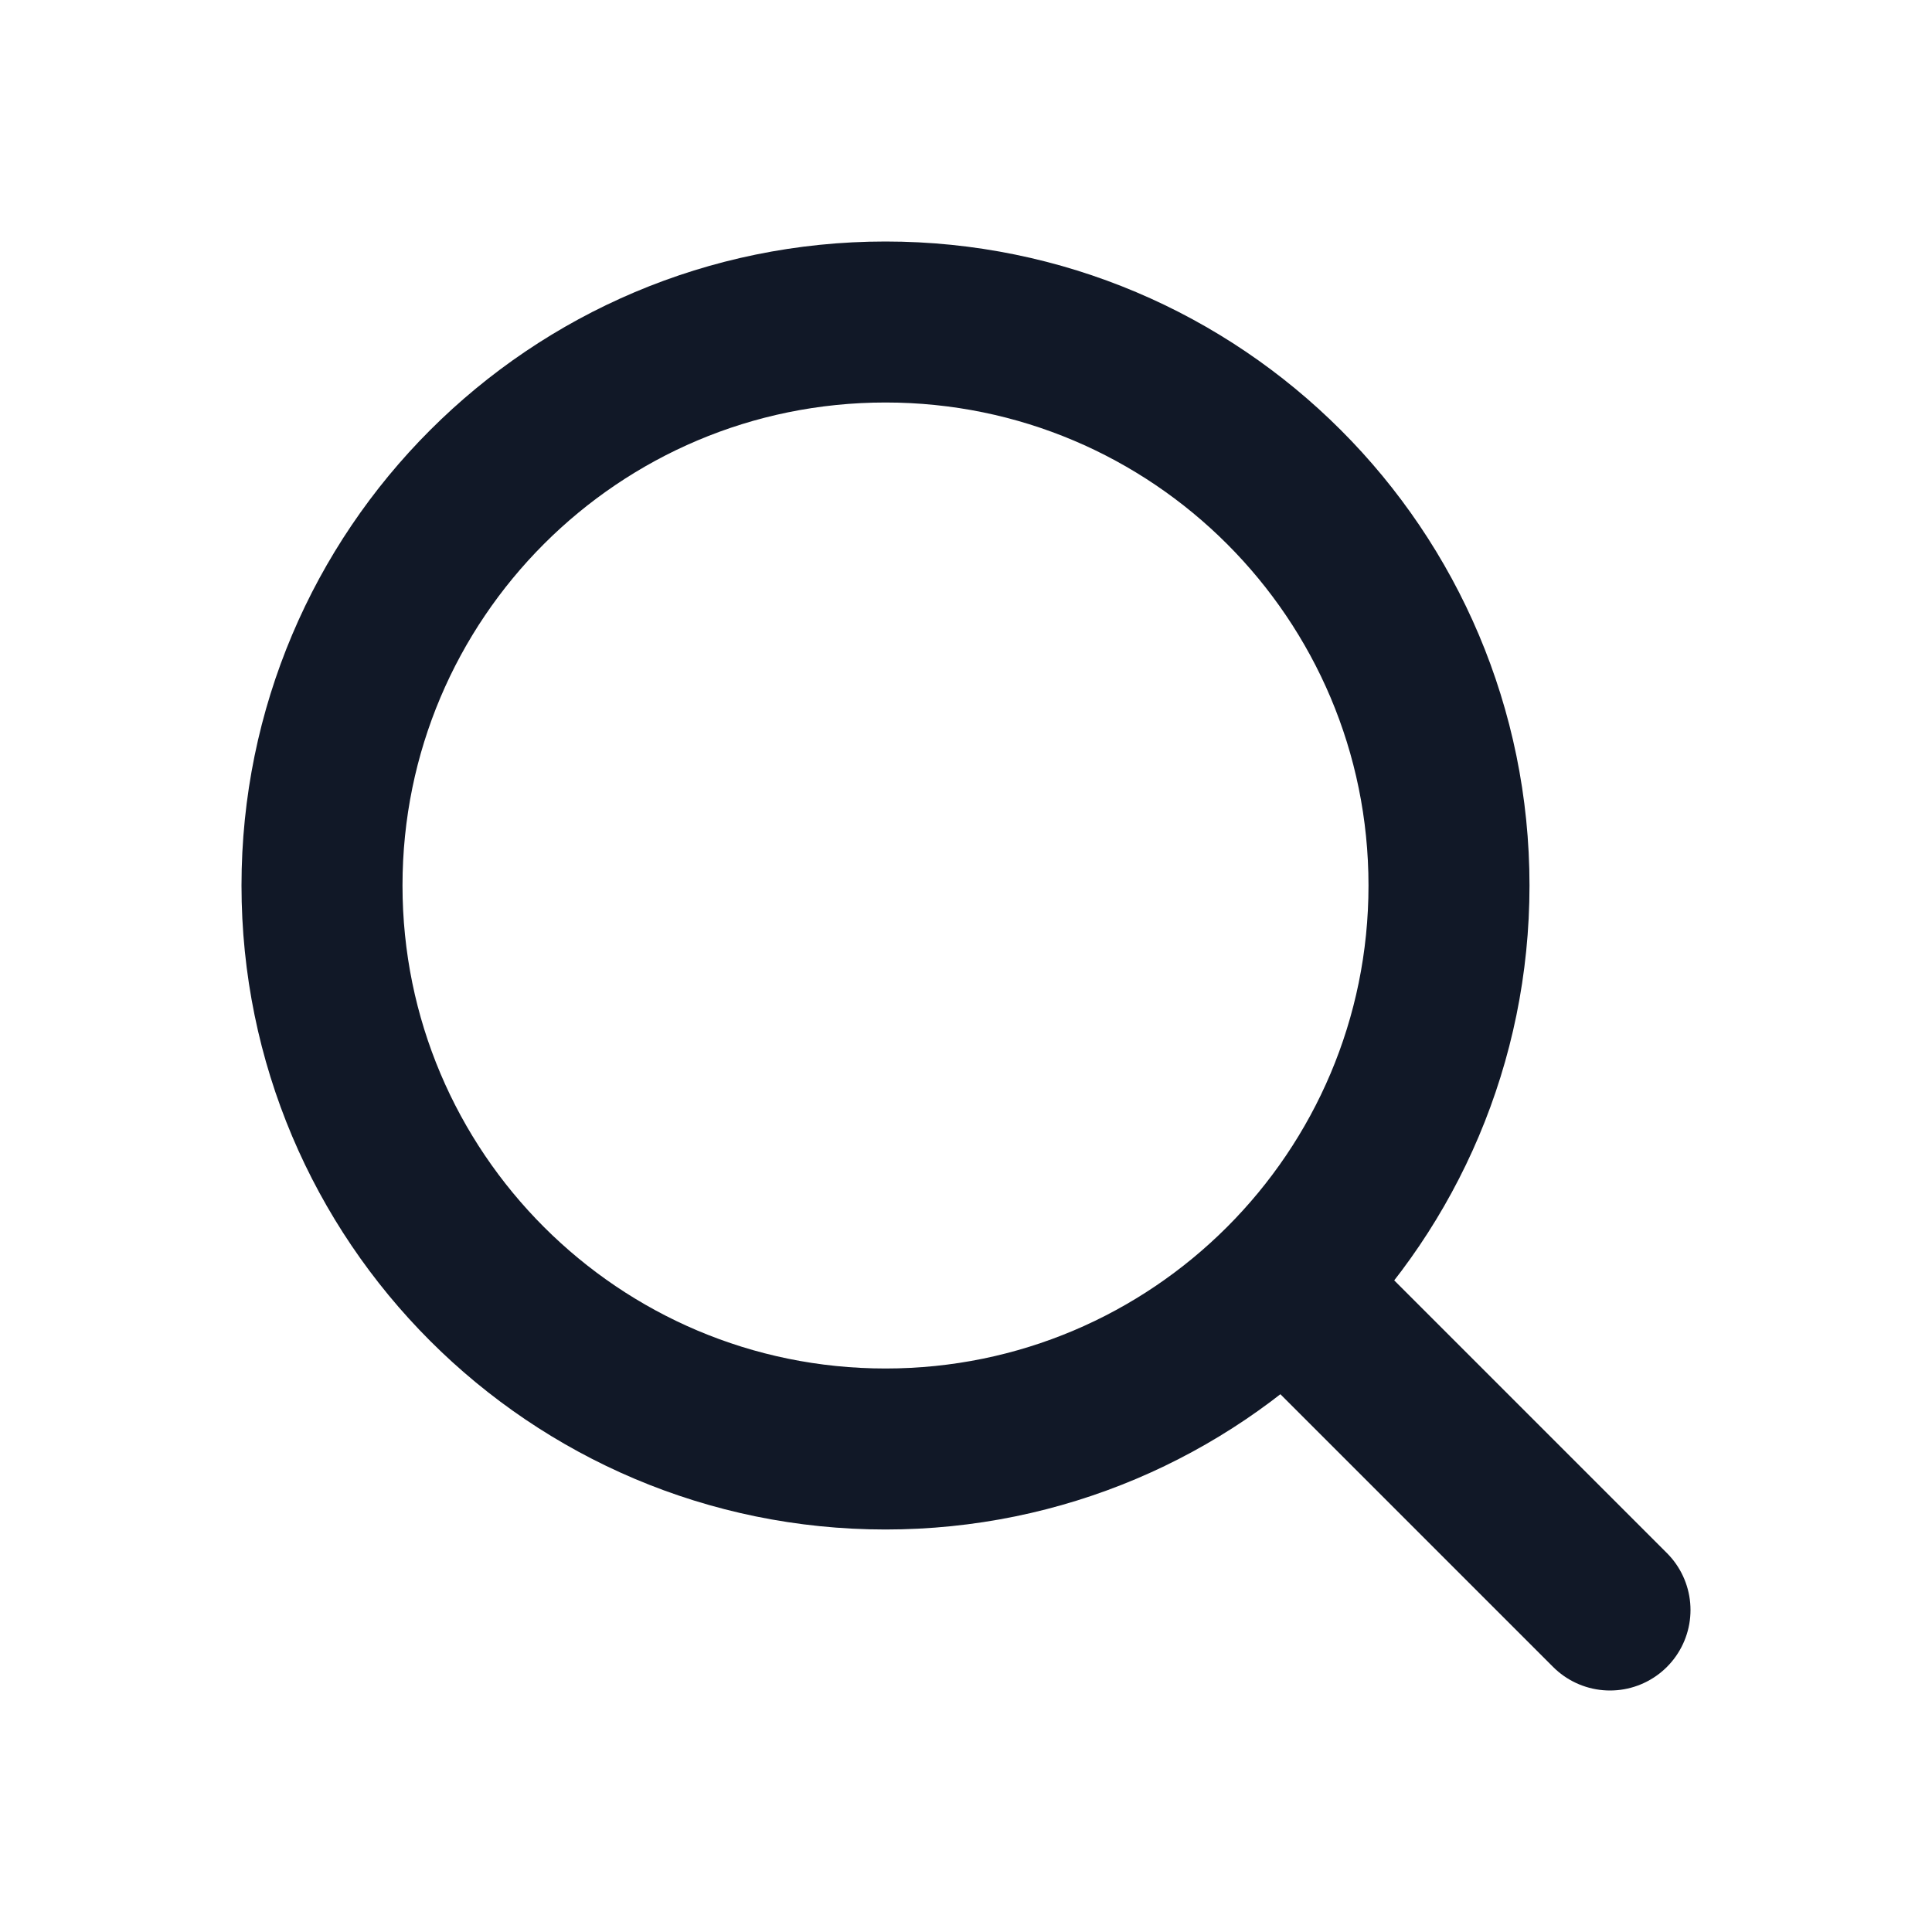
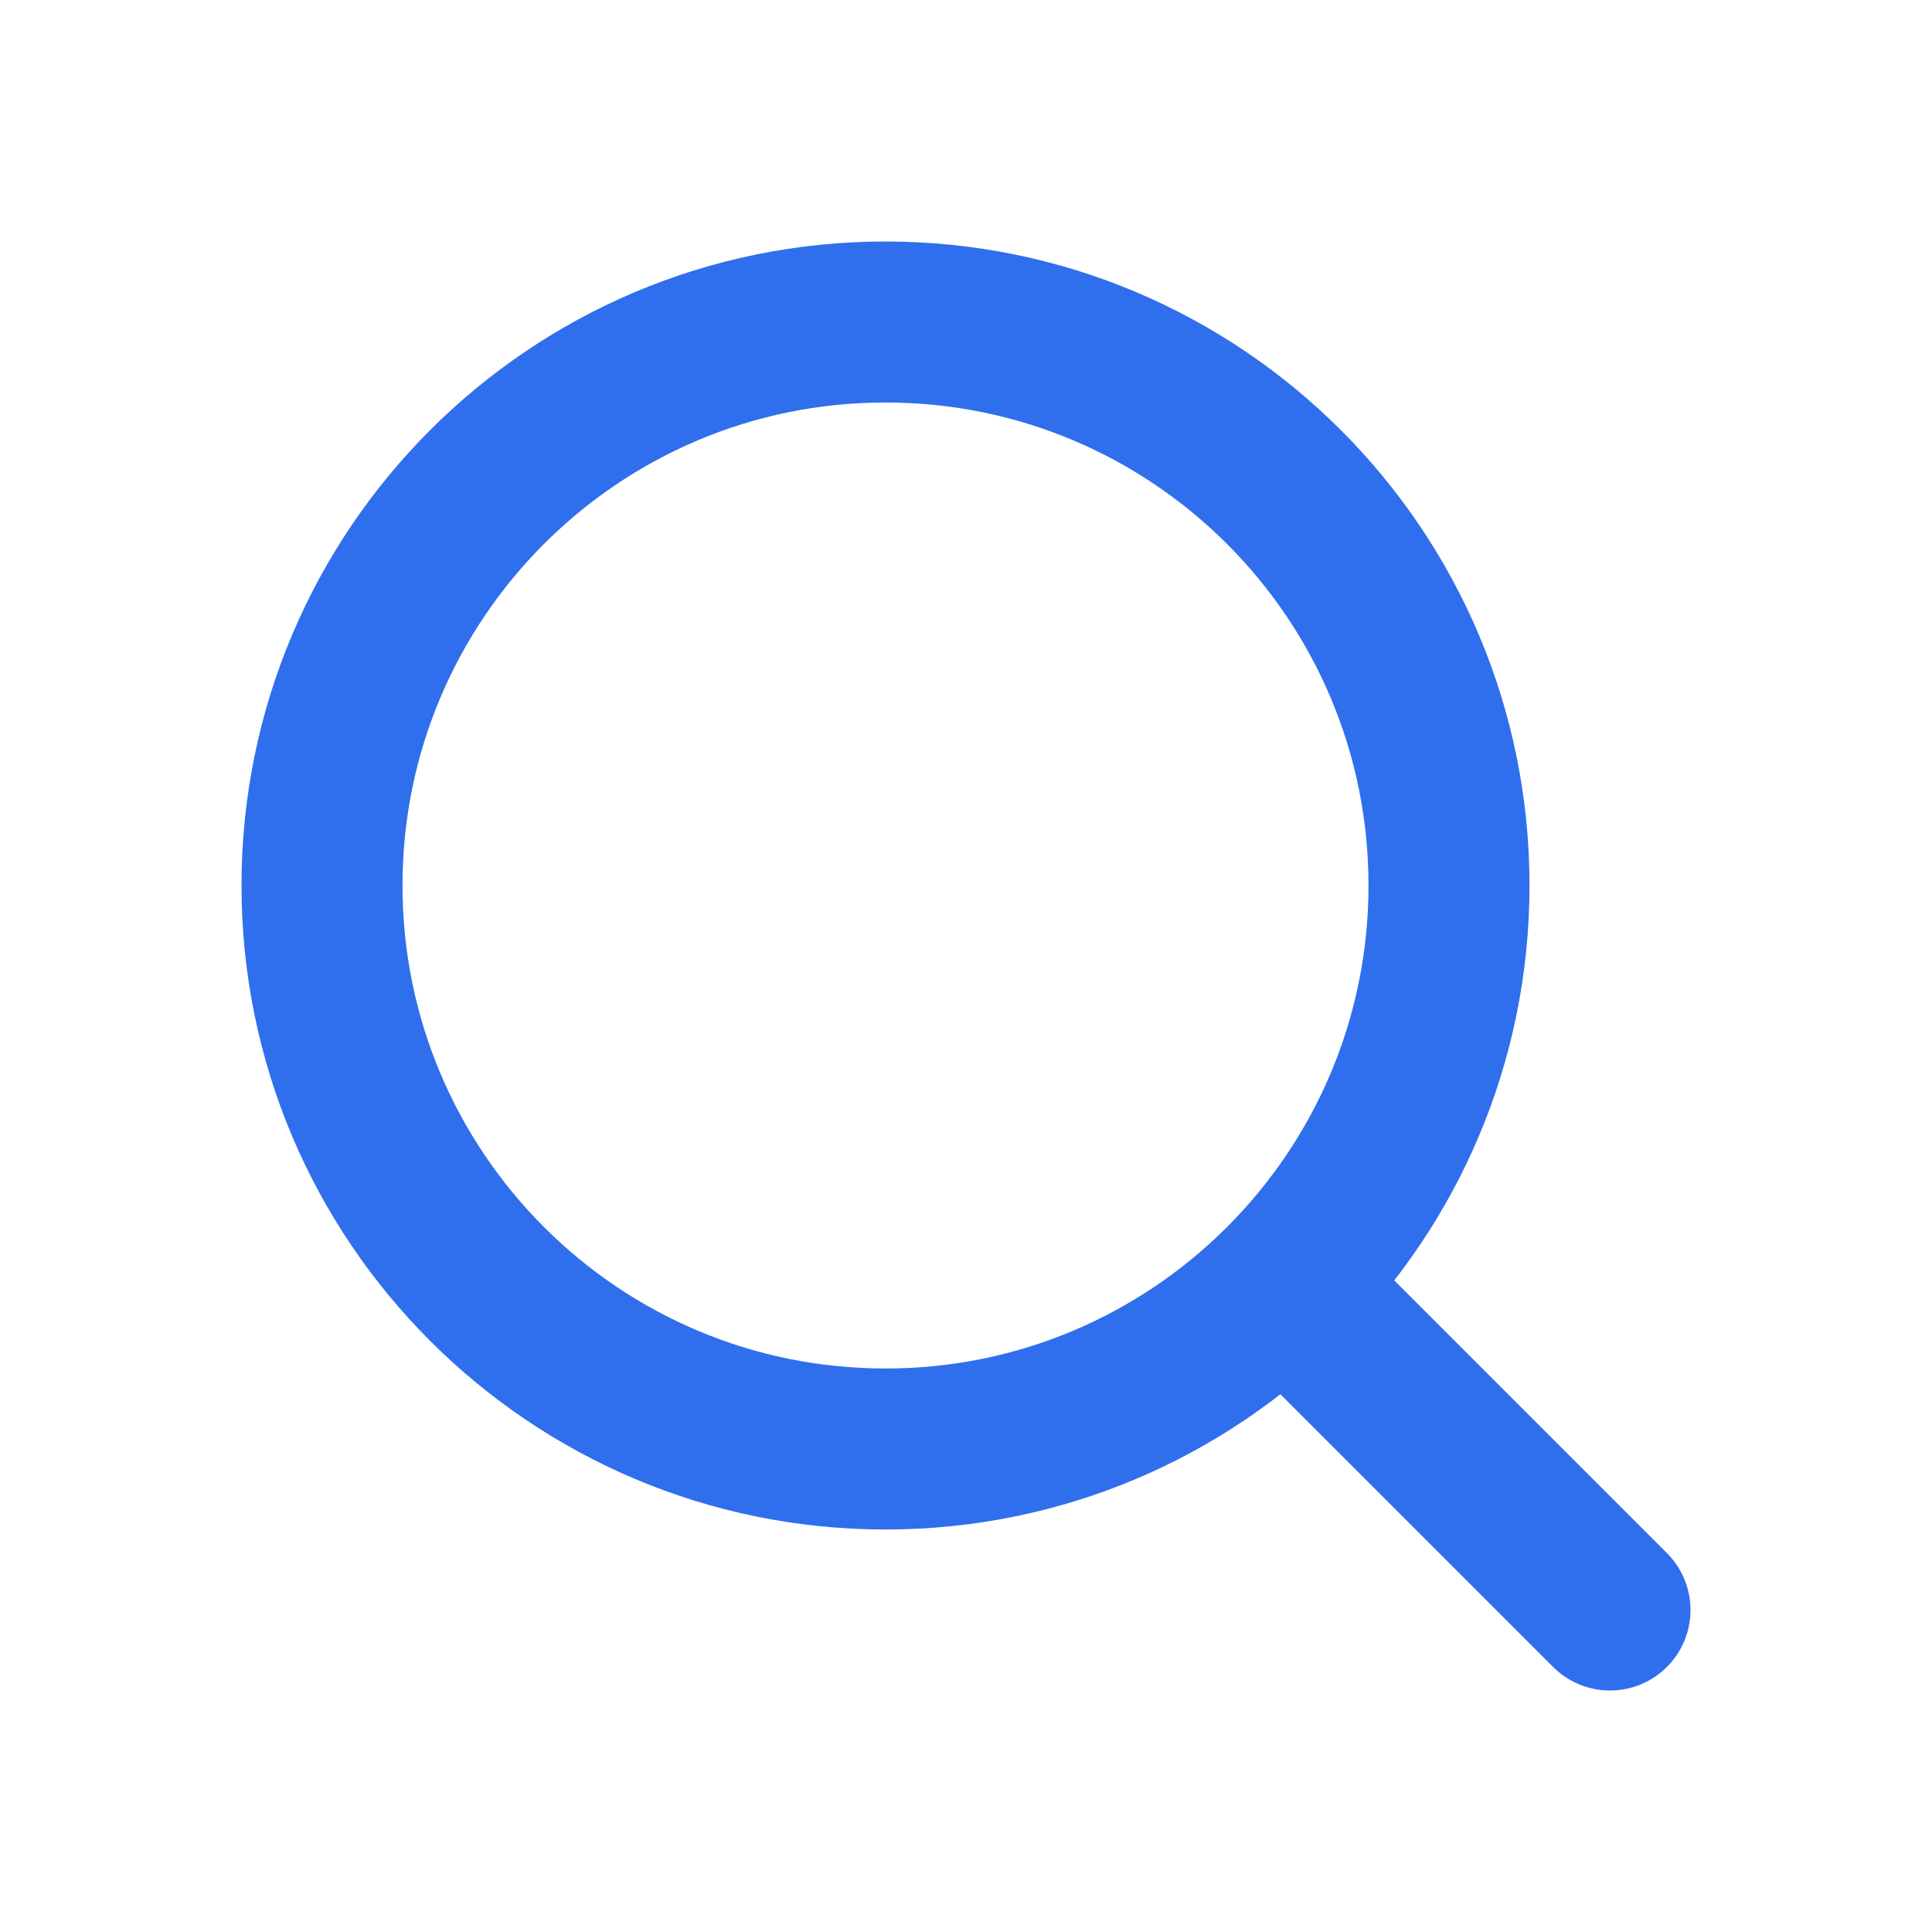
- <svg xmlns="http://www.w3.org/2000/svg" viewBox="0 0 24 24" fill="none" stroke="#111827" stroke-width="2" stroke-linecap="round" stroke-linejoin="round">
+ <svg xmlns="http://www.w3.org/2000/svg" viewBox="0 0 24 24" fill="none" stroke="#2F6FED" stroke-width="2" stroke-linecap="round" stroke-linejoin="round">
  <circle cx="11" cy="11" r="7" />
  <path d="m20 20-4-4" />
</svg>
